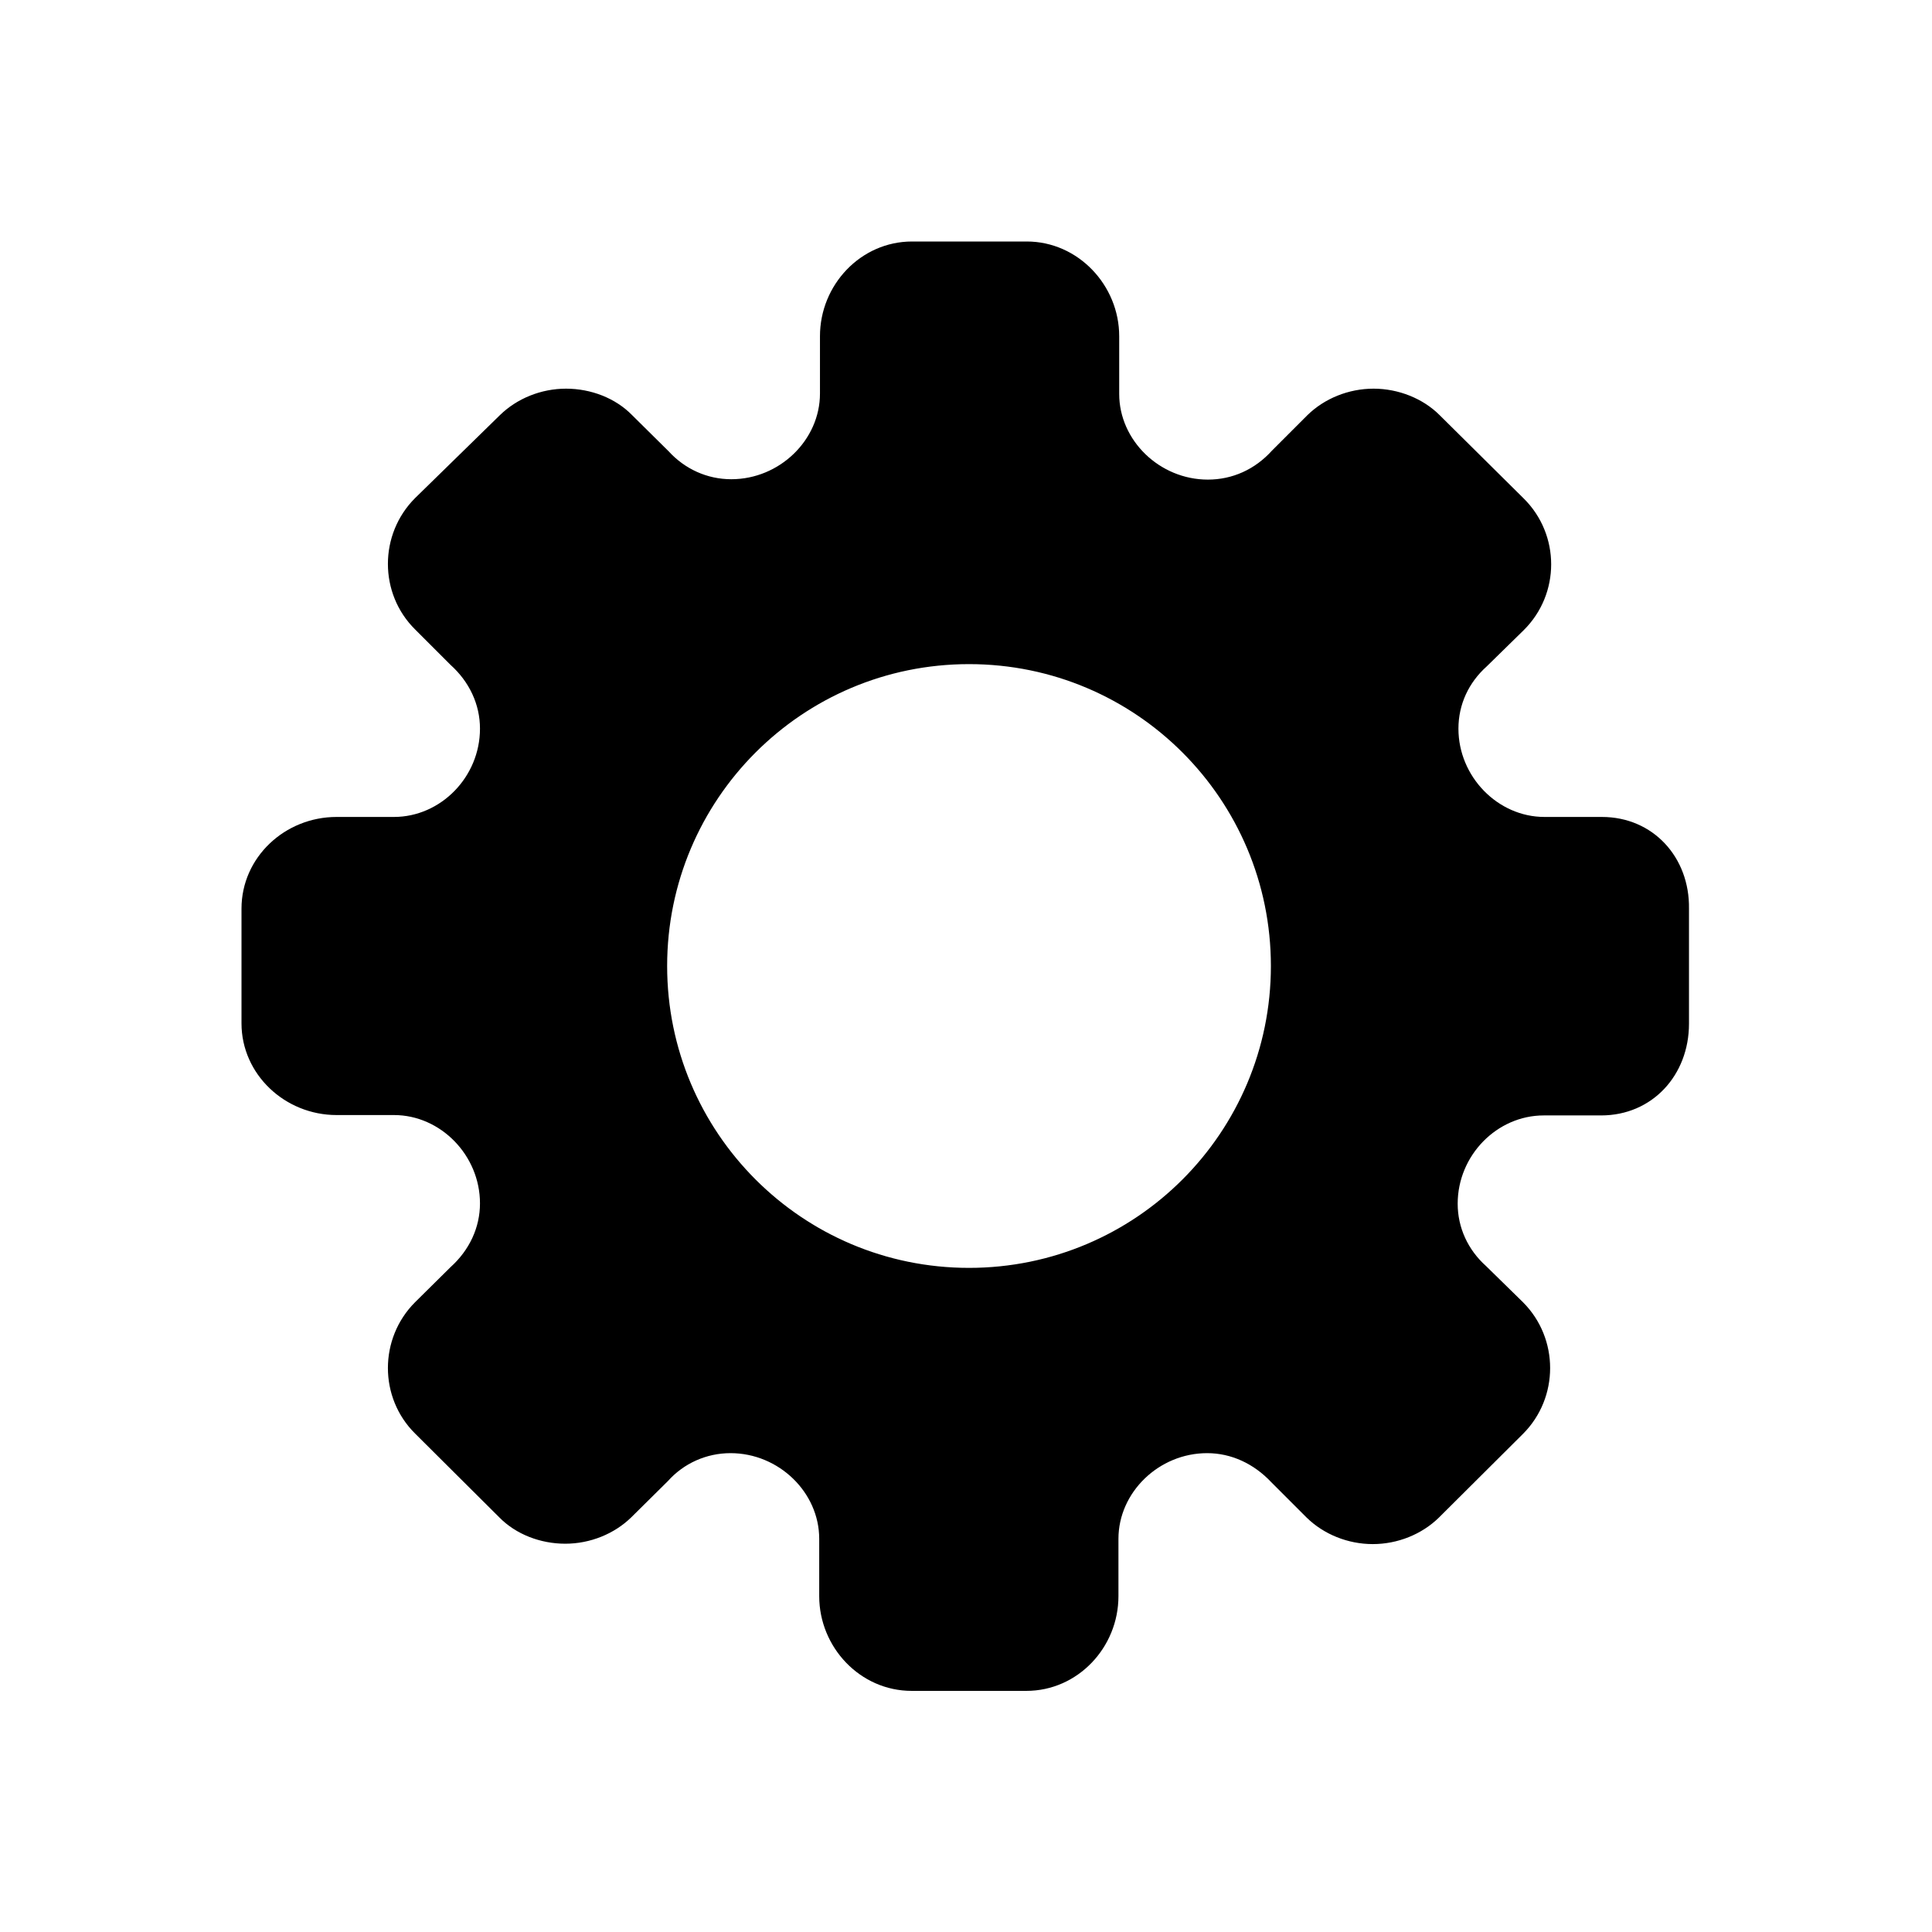
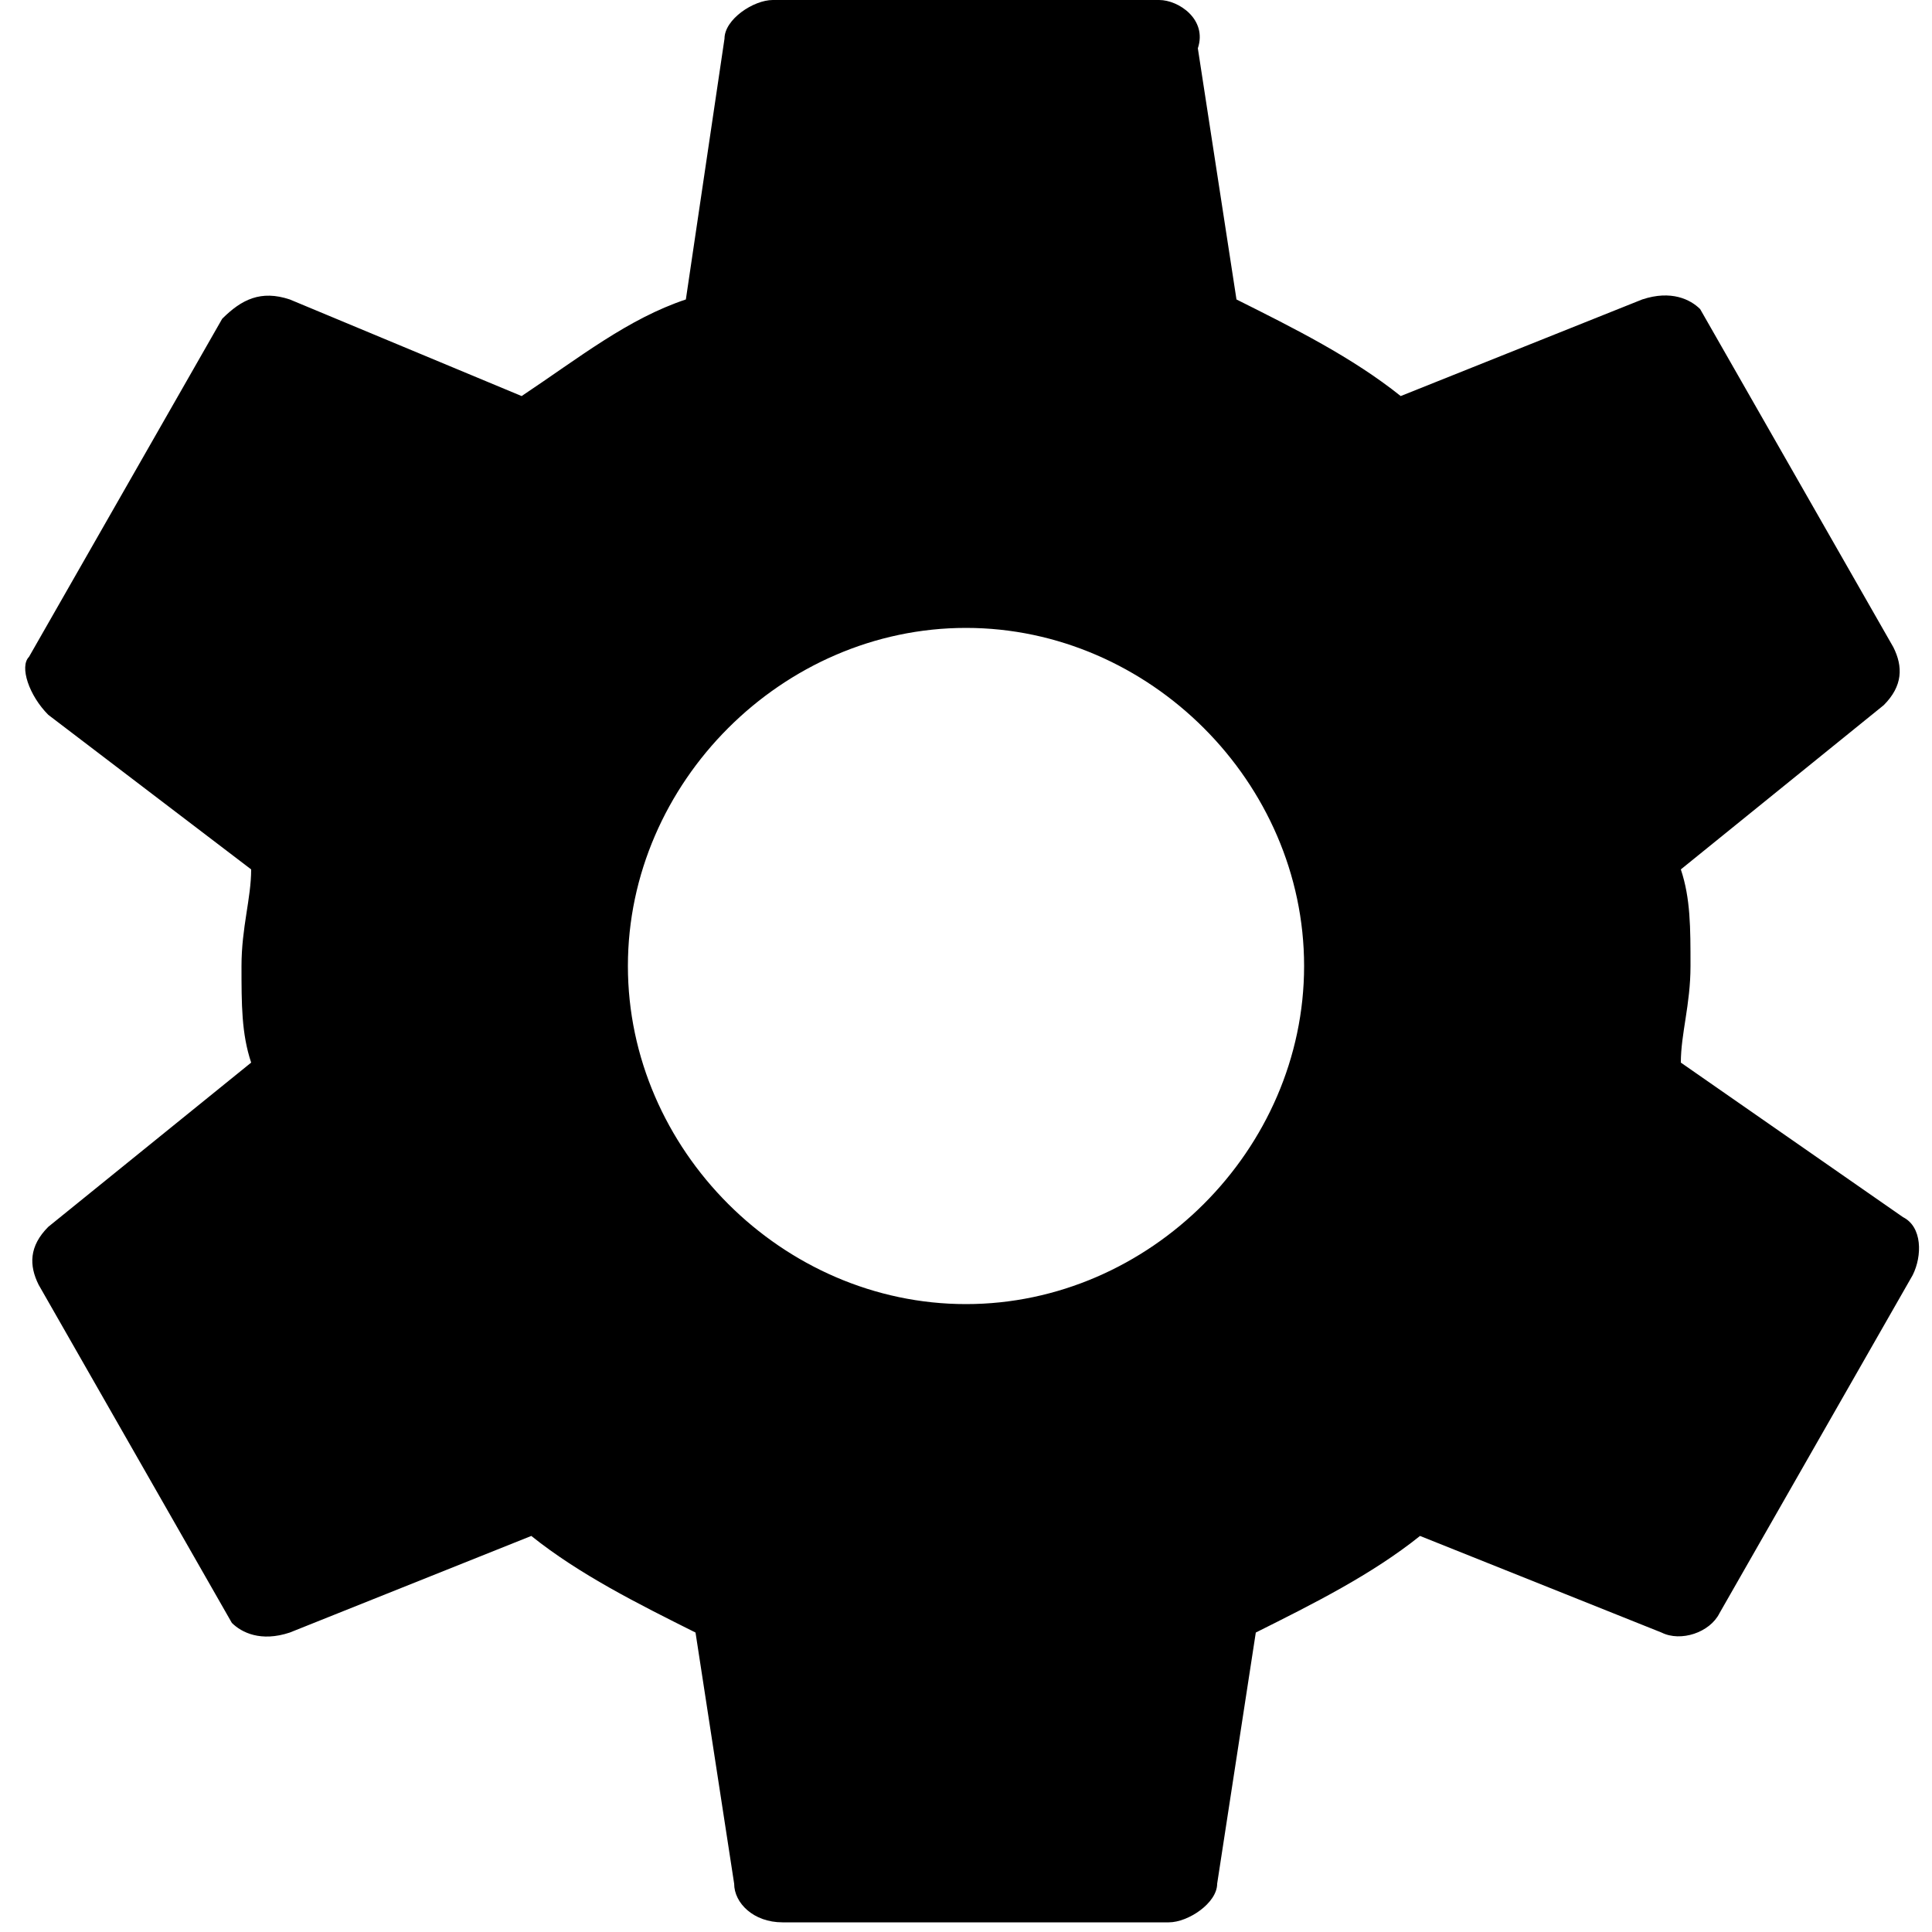
- <svg xmlns="http://www.w3.org/2000/svg" height="512px" id="Layer_1" style="enable-background:new 0 0 512 512;" version="1.1" viewBox="0 0 512 512" width="512px" xml:space="preserve">
-   <path d="M424.5,216.5h-15.2c-12.4,0-22.8-10.7-22.8-23.4c0-6.4,2.7-12.2,7.5-16.5l9.8-9.6c9.7-9.6,9.7-25.3,0-34.9l-22.3-22.1  c-4.4-4.4-10.9-7-17.5-7c-6.6,0-13,2.6-17.5,7l-9.4,9.4c-4.5,5-10.5,7.7-17,7.7c-12.8,0-23.5-10.4-23.5-22.7V89.1  c0-13.5-10.9-25.1-24.5-25.1h-30.4c-13.6,0-24.4,11.5-24.4,25.1v15.2c0,12.3-10.7,22.7-23.5,22.7c-6.4,0-12.3-2.7-16.6-7.4l-9.7-9.6  c-4.4-4.5-10.9-7-17.5-7s-13,2.6-17.5,7L110,132c-9.6,9.6-9.6,25.3,0,34.8l9.4,9.4c5,4.5,7.8,10.5,7.8,16.9  c0,12.8-10.4,23.4-22.8,23.4H89.2c-13.7,0-25.2,10.7-25.2,24.3V256v15.2c0,13.5,11.5,24.3,25.2,24.3h15.2  c12.4,0,22.8,10.7,22.8,23.4c0,6.4-2.8,12.4-7.8,16.9l-9.4,9.3c-9.6,9.6-9.6,25.3,0,34.8l22.3,22.2c4.4,4.5,10.9,7,17.5,7  c6.6,0,13-2.6,17.5-7l9.7-9.6c4.2-4.7,10.2-7.4,16.6-7.4c12.8,0,23.5,10.4,23.5,22.7v15.2c0,13.5,10.8,25.1,24.5,25.1h30.4  c13.6,0,24.4-11.5,24.4-25.1v-15.2c0-12.3,10.7-22.7,23.5-22.7c6.4,0,12.4,2.8,17,7.7l9.4,9.4c4.5,4.4,10.9,7,17.5,7  c6.6,0,13-2.6,17.5-7l22.3-22.2c9.6-9.6,9.6-25.3,0-34.9l-9.8-9.6c-4.8-4.3-7.5-10.2-7.5-16.5c0-12.8,10.4-23.4,22.8-23.4h15.2  c13.6,0,23.3-10.7,23.3-24.3V256v-15.2C447.8,227.2,438.1,216.5,424.5,216.5z M336.8,256L336.8,256c0,44.1-35.7,80-80,80  c-44.3,0-80-35.9-80-80l0,0l0,0c0-44.1,35.7-80,80-80C301.1,176,336.8,211.9,336.8,256L336.8,256z" />
+ <svg xmlns="http://www.w3.org/2000/svg" height="20px" version="1.1" viewBox="0 0 20 20" width="20px">
+   <defs />
+   <g fill="none" fill-rule="evenodd" id="Page-1" stroke="none" stroke-width="1">
+     <g fill="#000000" id="Core" transform="translate(-464, -380)">
+       <g id="settings" transform="translate(464, 380)">
+         <path d="M17.4,11 C17.4,10.7 17.5,10.4 17.5,10 C17.5,9.6 17.5,9.3 17.4,9 L19.5,7.3 C19.7,7.1 19.7,6.9 19.6,6.7 L17.6,3.2 C17.5,3.1 17.3,3 17,3.1 L14.5,4.1 C14,3.7 13.4,3.4 12.8,3.1 L12.4,0.5 C12.5,0.2 12.2,0 12,0 L8,0 C7.8,0 7.5,0.2 7.5,0.4 L7.1,3.1 C6.5,3.3 6,3.7 5.4,4.1 L3,3.1 C2.7,3 2.5,3.1 2.3,3.3 L0.3,6.8 C0.2,6.9 0.3,7.2 0.5,7.4 L2.6,9 C2.6,9.3 2.5,9.6 2.5,10 C2.5,10.4 2.5,10.7 2.6,11 L0.5,12.7 C0.3,12.9 0.3,13.1 0.4,13.3 L2.4,16.8 C2.5,16.9 2.7,17 3,16.9 L5.5,15.9 C6,16.3 6.6,16.6 7.2,16.9 L7.6,19.5 C7.6,19.7 7.8,19.9 8.1,19.9 L12.1,19.9 C12.3,19.9 12.6,19.7 12.6,19.5 L13,16.9 C13.6,16.6 14.2,16.3 14.7,15.9 L17.2,16.9 C17.4,17 17.7,16.9 17.8,16.7 L19.8,13.2 C19.9,13 19.9,12.7 19.7,12.6 L17.4,11 L17.4,11 Z M10,13.5 C8.1,13.5 6.5,11.9 6.5,10 C6.5,8.1 8.1,6.5 10,6.5 C11.9,6.5 13.5,8.1 13.5,10 C13.5,11.9 11.9,13.5 10,13.5 L10,13.5 Z" id="Shape" />
+       </g>
+     </g>
+   </g>
</svg>
